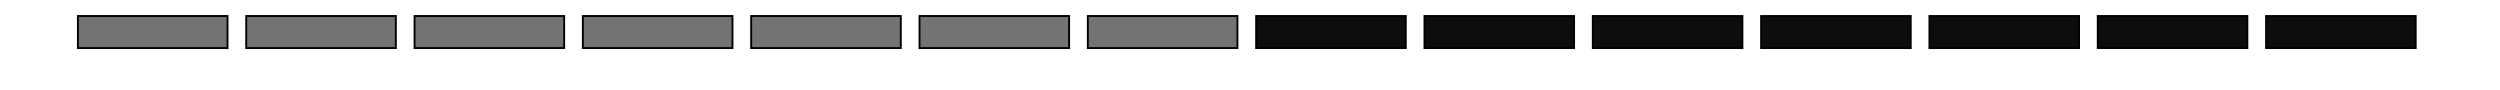
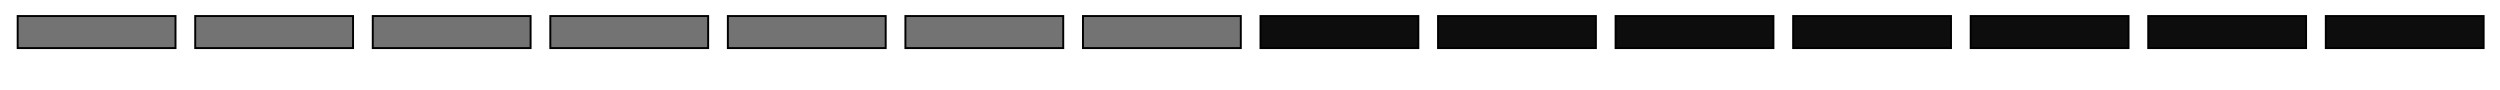
<svg xmlns="http://www.w3.org/2000/svg" width="390pt" height="14pt" viewBox="0 0 137.583 4.939" version="1.1" id="svg5">
  <defs id="defs2" />
  <g id="layer1" style="display:inline">
-     <rect style="opacity:1;mix-blend-mode:normal;fill:#737373;fill-opacity:1;stroke:#000000;stroke-width:0.104;stroke-miterlimit:4;stroke-dasharray:none;stroke-opacity:1" id="rect205" width="8.234" height="1.765" x="4.286" y="0.881" />
-     <rect style="mix-blend-mode:normal;fill:#737373;fill-opacity:1;stroke:#000000;stroke-width:0.104;stroke-miterlimit:4;stroke-dasharray:none;stroke-opacity:1" id="use556" width="8.234" height="1.765" x="13.549" y="0.881" />
-     <rect style="mix-blend-mode:normal;fill:#737373;fill-opacity:1;stroke:#000000;stroke-width:0.104;stroke-miterlimit:4;stroke-dasharray:none;stroke-opacity:1" id="use2481" width="8.234" height="1.765" x="22.813" y="0.881" />
-     <rect style="mix-blend-mode:normal;fill:#737373;fill-opacity:1;stroke:#000000;stroke-width:0.104;stroke-miterlimit:4;stroke-dasharray:none;stroke-opacity:1" id="use2483" width="8.234" height="1.765" x="32.076" y="0.881" />
-     <rect style="mix-blend-mode:normal;fill:#737373;fill-opacity:1;stroke:#000000;stroke-width:0.104;stroke-miterlimit:4;stroke-dasharray:none;stroke-opacity:1" id="use2491" width="8.234" height="1.765" x="41.339" y="0.881" />
-     <rect style="mix-blend-mode:normal;fill:#737373;fill-opacity:1;stroke:#000000;stroke-width:0.104;stroke-miterlimit:4;stroke-dasharray:none;stroke-opacity:1" id="use2479" width="8.234" height="1.765" x="50.603" y="0.881" />
-     <rect style="mix-blend-mode:normal;fill:#737373;fill-opacity:1;stroke:#000000;stroke-width:0.104;stroke-miterlimit:4;stroke-dasharray:none;stroke-opacity:1" id="use2475" width="8.234" height="1.765" x="59.866" y="0.881" />
-     <rect style="mix-blend-mode:normal;fill:#0d0d0d;fill-opacity:1;stroke:#000000;stroke-width:0.104;stroke-miterlimit:4;stroke-dasharray:none;stroke-opacity:1" id="use2477" width="8.234" height="1.765" x="69.13" y="0.881" />
-     <rect style="mix-blend-mode:normal;fill:#0d0d0d;fill-opacity:1;stroke:#000000;stroke-width:0.104;stroke-miterlimit:4;stroke-dasharray:none;stroke-opacity:1" id="use2485" width="8.234" height="1.765" x="78.393" y="0.881" />
-     <rect style="mix-blend-mode:normal;fill:#0d0d0d;fill-opacity:1;stroke:#000000;stroke-width:0.104;stroke-miterlimit:4;stroke-dasharray:none;stroke-opacity:1" id="use2493" width="8.234" height="1.765" x="87.657" y="0.881" />
-     <rect style="mix-blend-mode:normal;fill:#0d0d0d;fill-opacity:1;stroke:#000000;stroke-width:0.104;stroke-miterlimit:4;stroke-dasharray:none;stroke-opacity:1" id="use2487" width="8.234" height="1.765" x="96.92" y="0.881" />
-     <rect style="mix-blend-mode:normal;fill:#0d0d0d;fill-opacity:1;stroke:#000000;stroke-width:0.104;stroke-miterlimit:4;stroke-dasharray:none;stroke-opacity:1" id="use2495" width="8.234" height="1.765" x="106.184" y="0.881" />
-     <rect style="mix-blend-mode:normal;fill:#0d0d0d;fill-opacity:1;stroke:#000000;stroke-width:0.104;stroke-miterlimit:4;stroke-dasharray:none;stroke-opacity:1" id="use2497" width="8.234" height="1.765" x="115.447" y="0.881" />
-     <rect style="mix-blend-mode:normal;fill:#0d0d0d;fill-opacity:1;stroke:#000000;stroke-width:0.104;stroke-miterlimit:4;stroke-dasharray:none;stroke-opacity:1" id="use2489" width="8.234" height="1.765" x="124.711" y="0.881" />
+     <rect style="opacity:1;mix-blend-mode:normal;fill:#737373;fill-opacity:1;stroke:#000000;stroke-width:0.107;stroke-miterlimit:4;stroke-dasharray:none;stroke-opacity:1" id="rect205" width="8.686" height="1.763" x="0.971" y="0.883" />
+     <rect style="mix-blend-mode:normal;fill:#737373;fill-opacity:1;stroke:#000000;stroke-width:0.107;stroke-miterlimit:4;stroke-dasharray:none;stroke-opacity:1" id="use556" width="8.686" height="1.763" x="10.742" y="0.883" />
+     <rect style="mix-blend-mode:normal;fill:#737373;fill-opacity:1;stroke:#000000;stroke-width:0.107;stroke-miterlimit:4;stroke-dasharray:none;stroke-opacity:1" id="use2481" width="8.686" height="1.763" x="20.513" y="0.883" />
+     <rect style="mix-blend-mode:normal;fill:#737373;fill-opacity:1;stroke:#000000;stroke-width:0.107;stroke-miterlimit:4;stroke-dasharray:none;stroke-opacity:1" id="use2483" width="8.686" height="1.763" x="30.285" y="0.883" />
+     <rect style="mix-blend-mode:normal;fill:#737373;fill-opacity:1;stroke:#000000;stroke-width:0.107;stroke-miterlimit:4;stroke-dasharray:none;stroke-opacity:1" id="use2491" width="8.686" height="1.763" x="40.056" y="0.883" />
+     <rect style="mix-blend-mode:normal;fill:#737373;fill-opacity:1;stroke:#000000;stroke-width:0.107;stroke-miterlimit:4;stroke-dasharray:none;stroke-opacity:1" id="use2479" width="8.686" height="1.763" x="49.827" y="0.883" />
+     <rect style="mix-blend-mode:normal;fill:#737373;fill-opacity:1;stroke:#000000;stroke-width:0.107;stroke-miterlimit:4;stroke-dasharray:none;stroke-opacity:1" id="use2475" width="8.686" height="1.763" x="59.599" y="0.883" />
+     <rect style="mix-blend-mode:normal;fill:#0d0d0d;fill-opacity:1;stroke:#000000;stroke-width:0.107;stroke-miterlimit:4;stroke-dasharray:none;stroke-opacity:1" id="use2477" width="8.686" height="1.763" x="69.37" y="0.883" />
+     <rect style="mix-blend-mode:normal;fill:#0d0d0d;fill-opacity:1;stroke:#000000;stroke-width:0.107;stroke-miterlimit:4;stroke-dasharray:none;stroke-opacity:1" id="use2485" width="8.686" height="1.763" x="79.141" y="0.883" />
+     <rect style="mix-blend-mode:normal;fill:#0d0d0d;fill-opacity:1;stroke:#000000;stroke-width:0.107;stroke-miterlimit:4;stroke-dasharray:none;stroke-opacity:1" id="use2493" width="8.686" height="1.763" x="88.912" y="0.883" />
+     <rect style="mix-blend-mode:normal;fill:#0d0d0d;fill-opacity:1;stroke:#000000;stroke-width:0.107;stroke-miterlimit:4;stroke-dasharray:none;stroke-opacity:1" id="use2487" width="8.686" height="1.763" x="98.684" y="0.883" />
+     <rect style="mix-blend-mode:normal;fill:#0d0d0d;fill-opacity:1;stroke:#000000;stroke-width:0.107;stroke-miterlimit:4;stroke-dasharray:none;stroke-opacity:1" id="use2495" width="8.686" height="1.763" x="108.455" y="0.883" />
+     <rect style="mix-blend-mode:normal;fill:#0d0d0d;fill-opacity:1;stroke:#000000;stroke-width:0.107;stroke-miterlimit:4;stroke-dasharray:none;stroke-opacity:1" id="use2497" width="8.686" height="1.763" x="118.226" y="0.883" />
+     <rect style="mix-blend-mode:normal;fill:#0d0d0d;fill-opacity:1;stroke:#000000;stroke-width:0.107;stroke-miterlimit:4;stroke-dasharray:none;stroke-opacity:1" id="use2489" width="8.686" height="1.763" x="127.998" y="0.883" />
  </g>
</svg>
